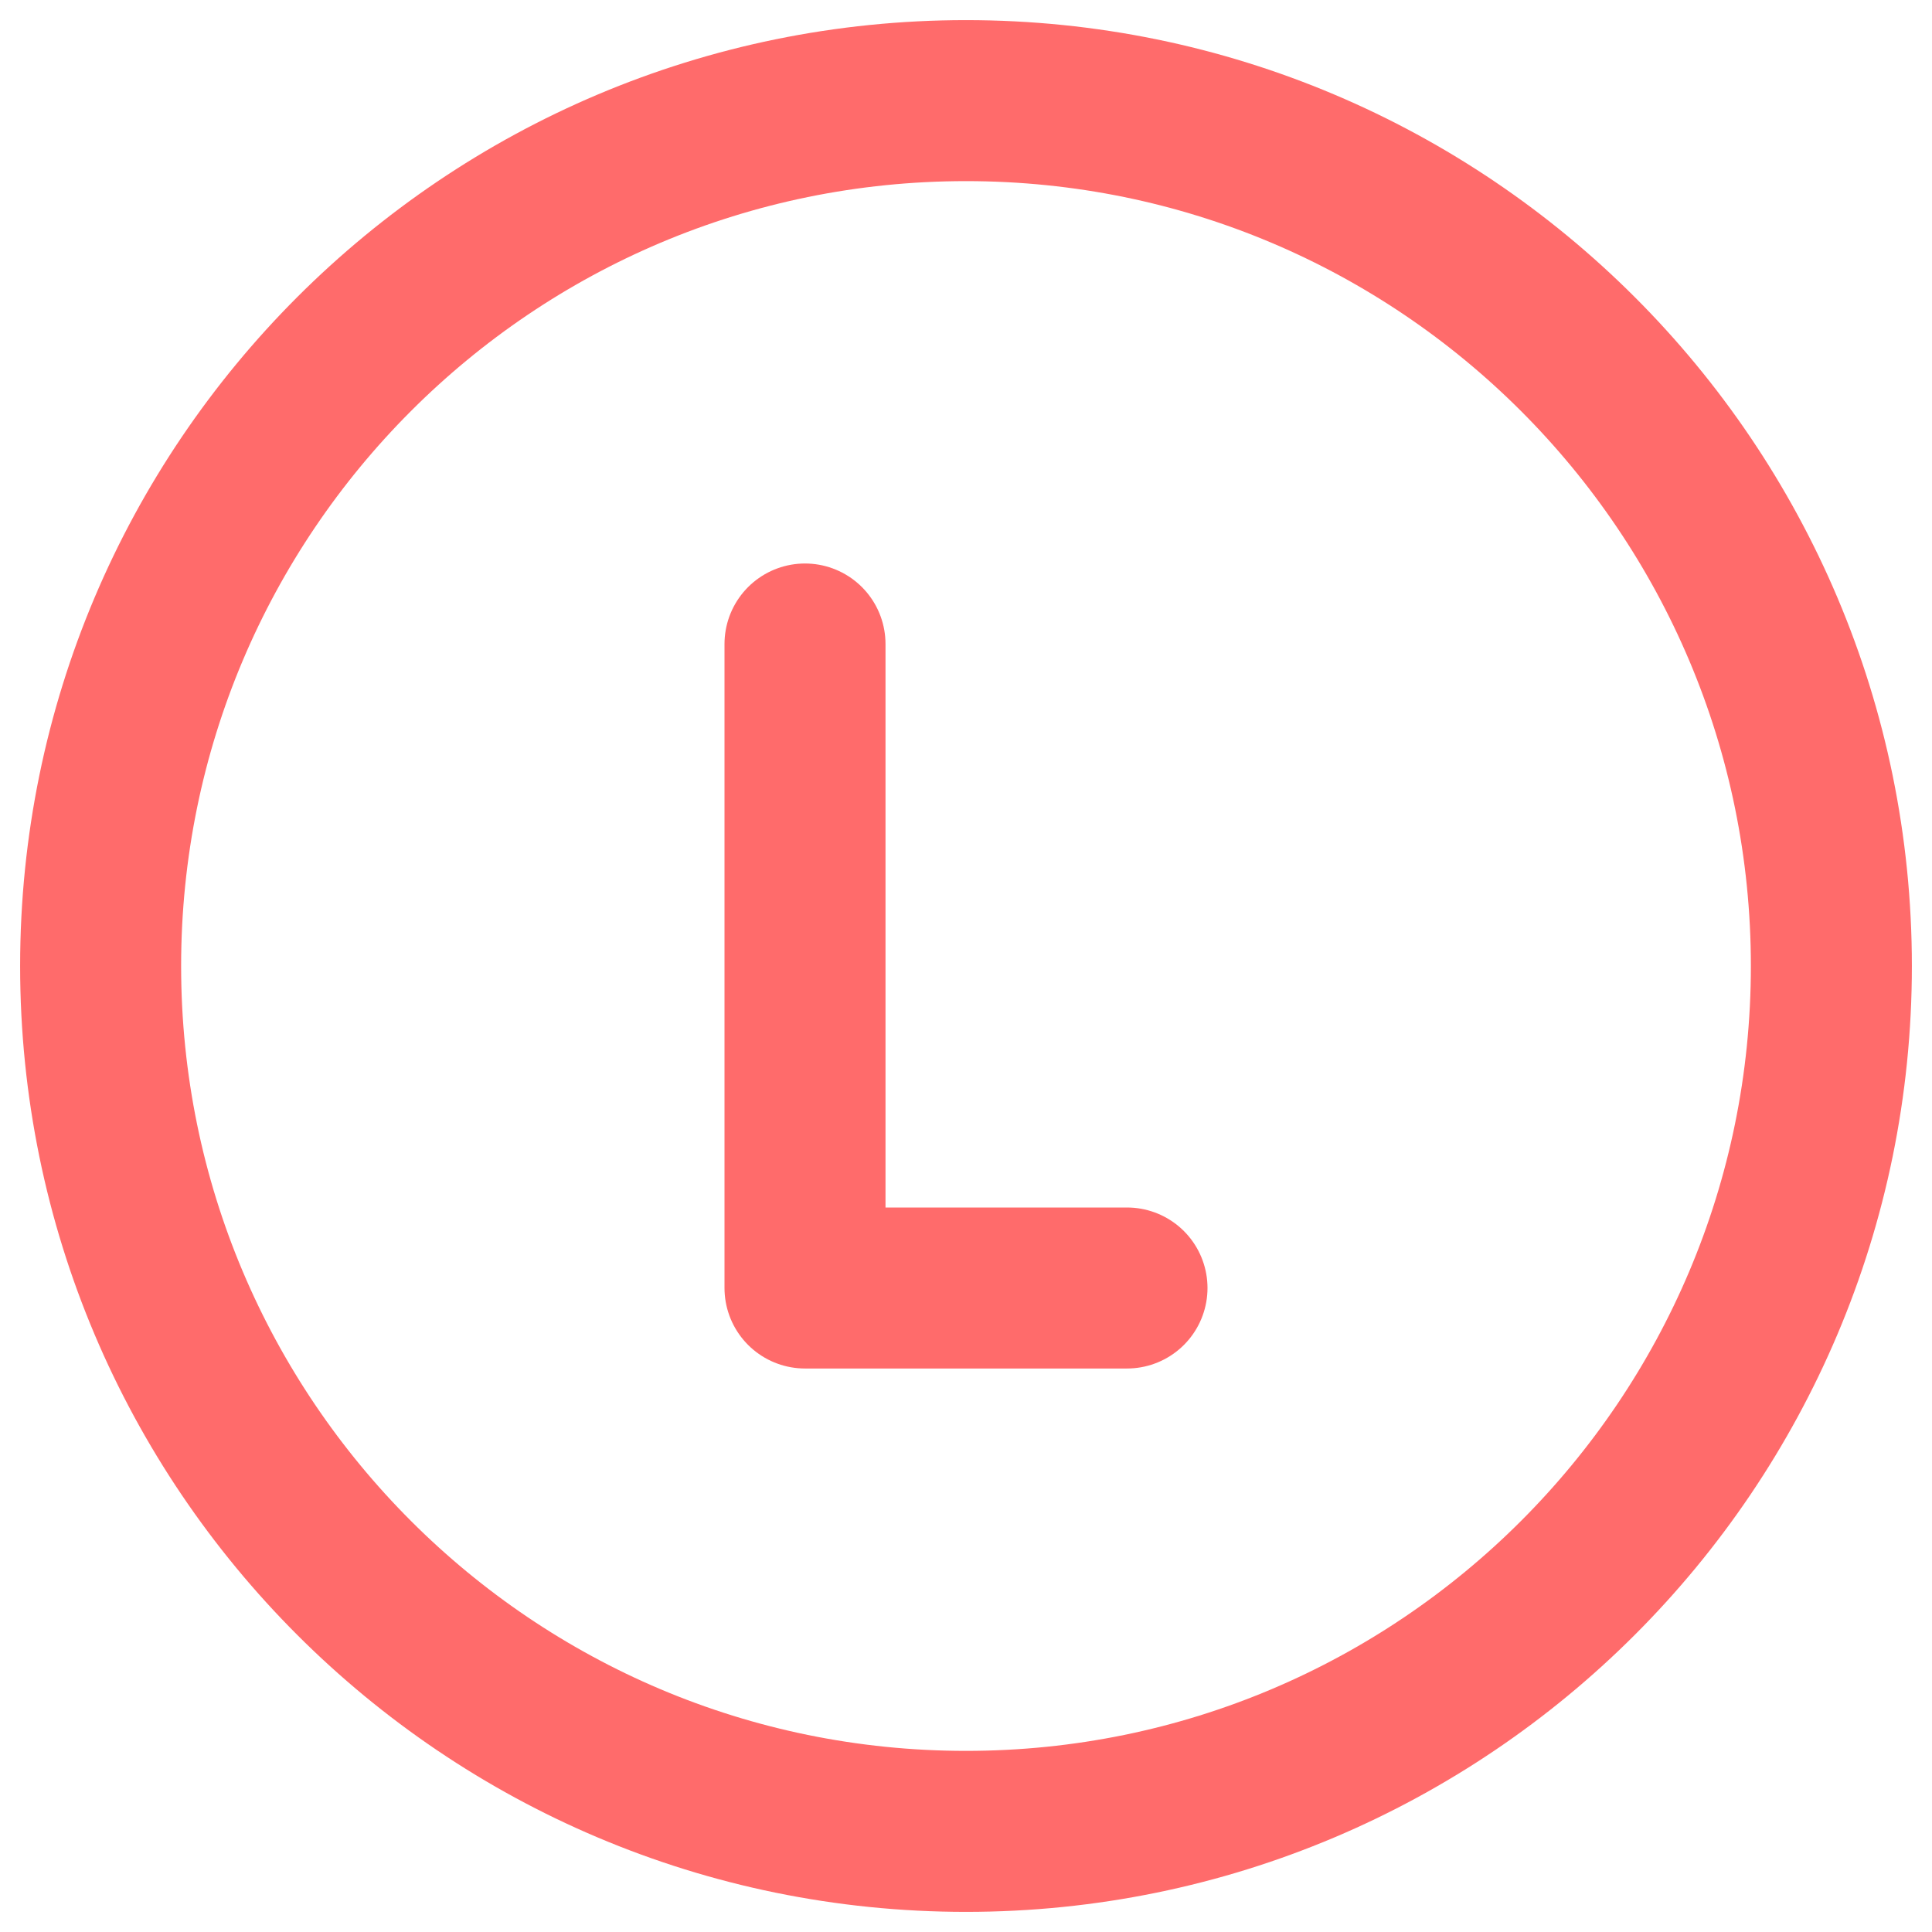
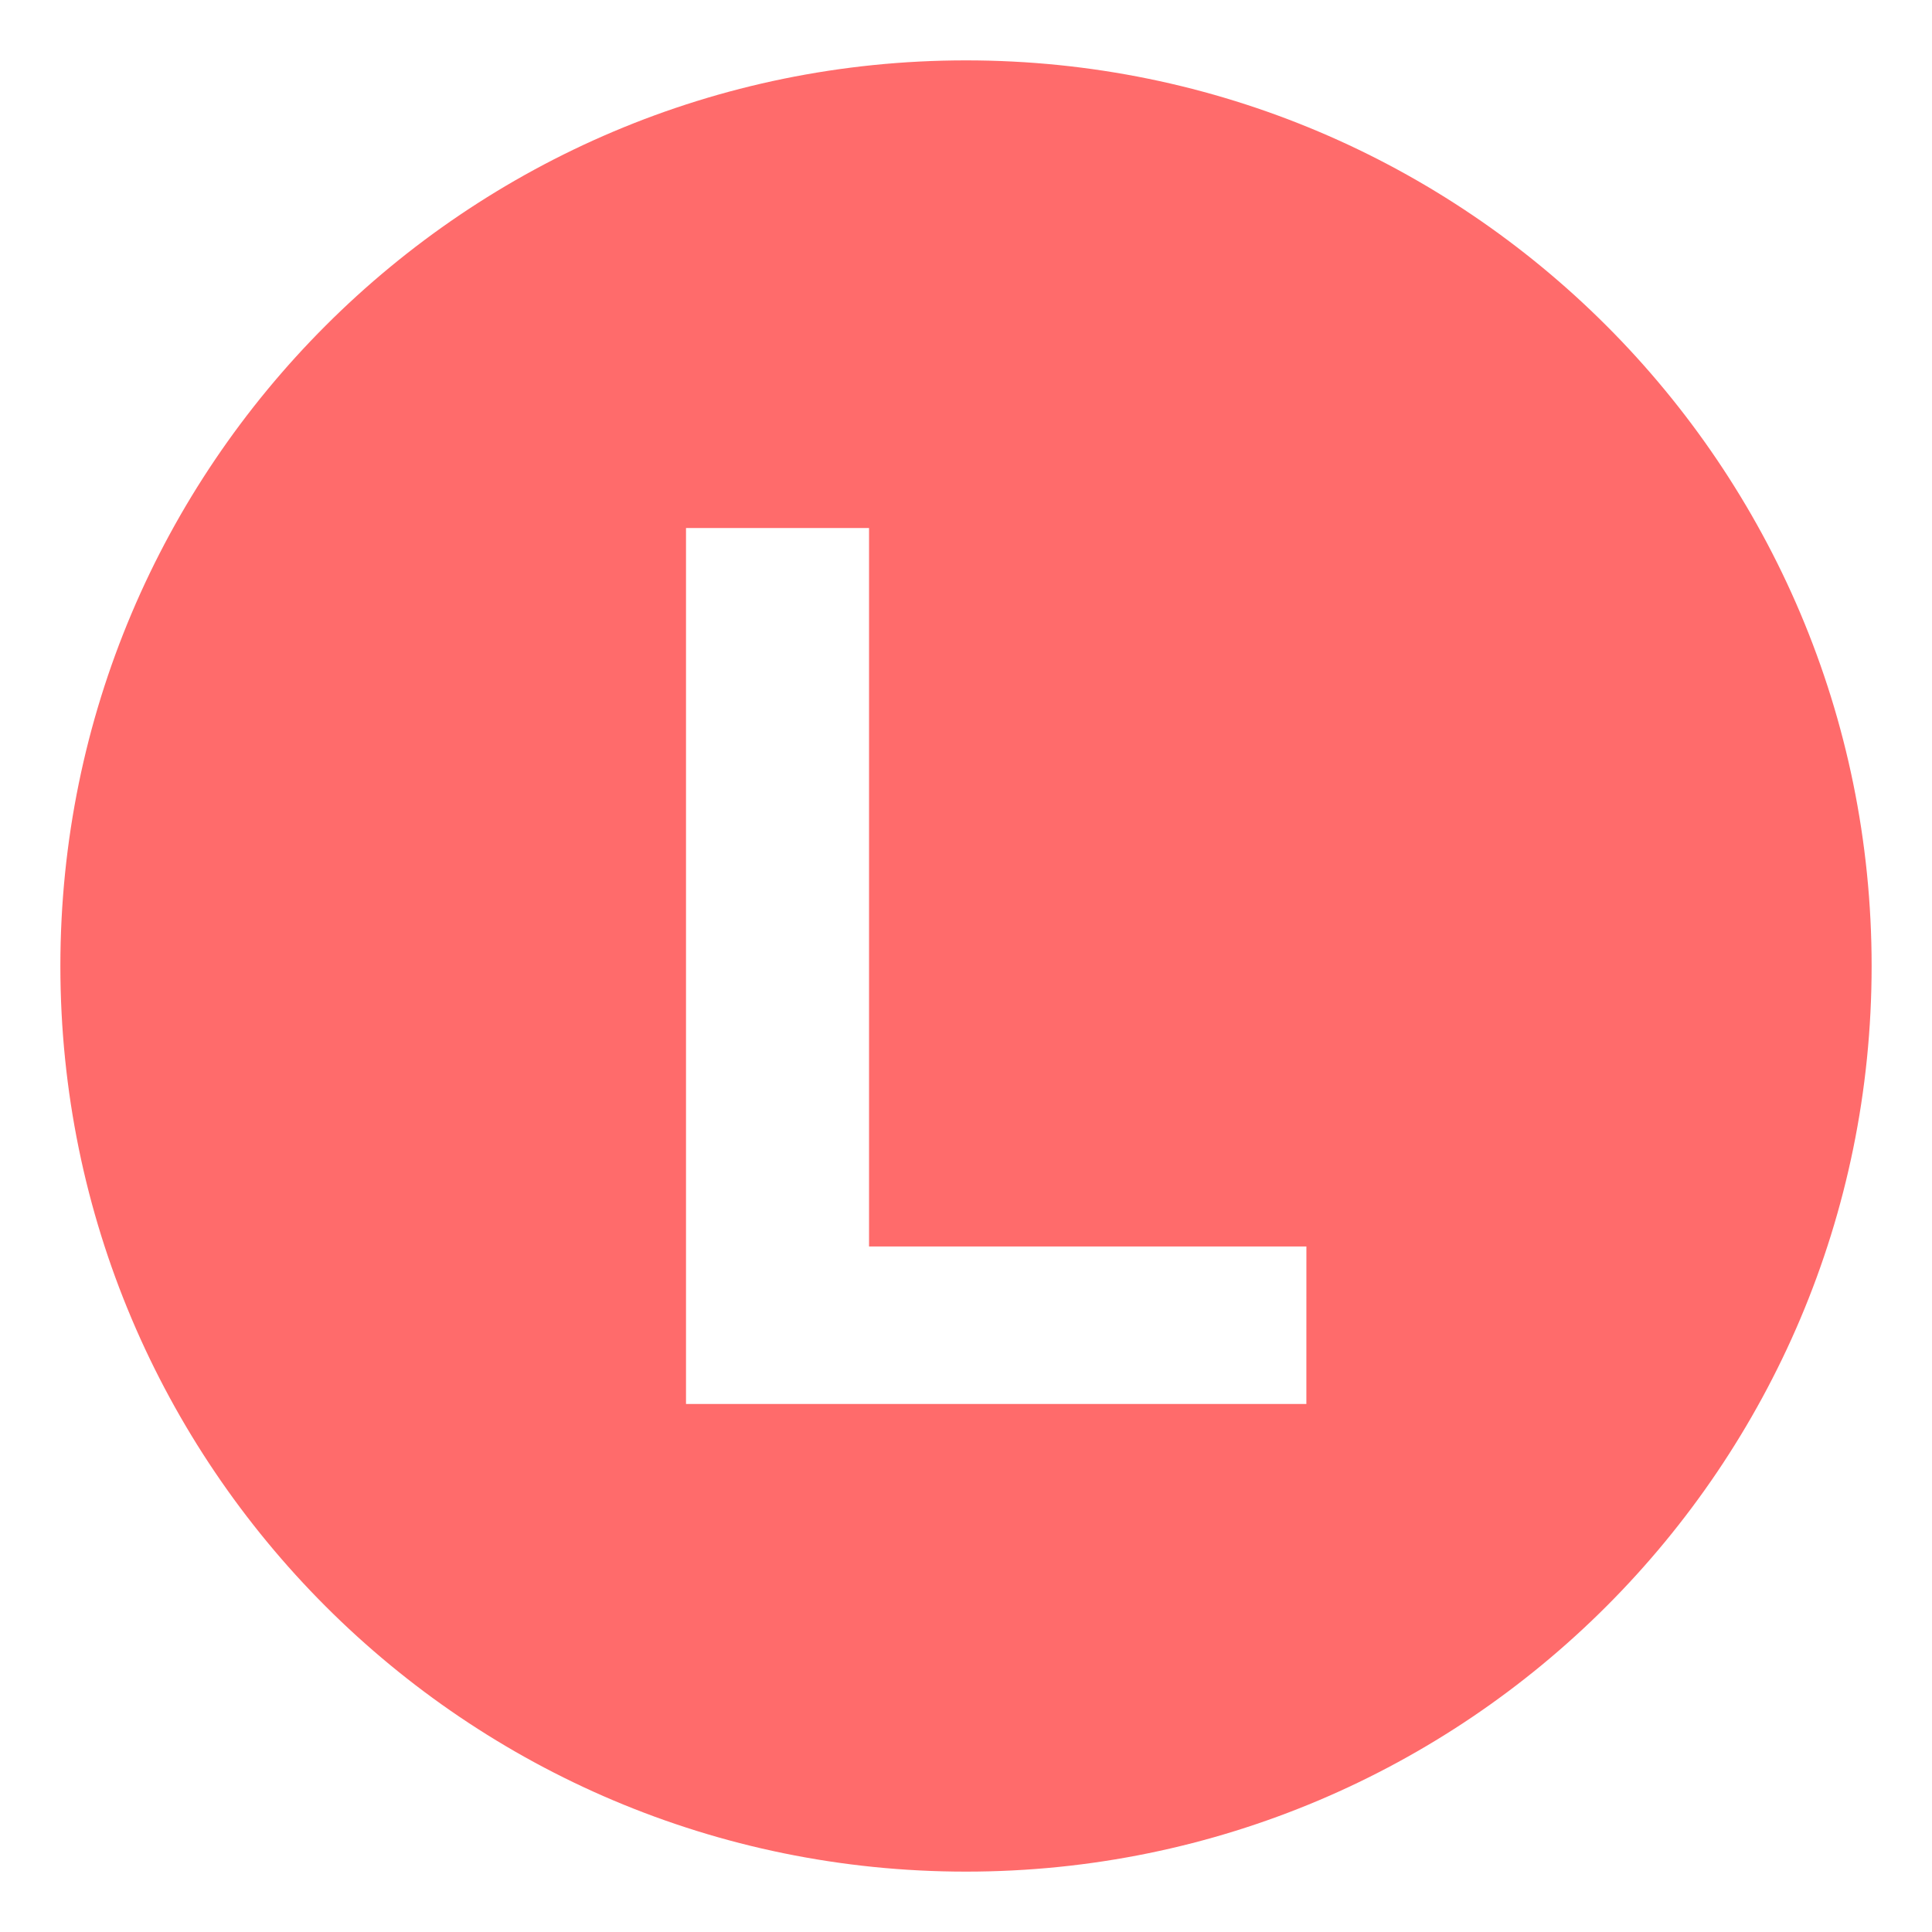
- <svg xmlns="http://www.w3.org/2000/svg" width="1em" height="1em" viewBox="0 0 48 48">
-   <path d="M0 0h48v48H0z" fill="none" />
-   <circle cx="24" cy="24" r="21.5" fill="none" stroke="#ff6b6b" stroke-linecap="round" stroke-linejoin="round" stroke-width="4" />
-   <path fill="none" stroke="#ff6b6b" stroke-linecap="round" stroke-linejoin="round" d="M20 16v16h8" stroke-width="4" />
+ <svg xmlns="http://www.w3.org/2000/svg" width="1em" height="1em" viewBox="0 0 64 64">
+   <path d="M0 0h64v64H0z" fill="none" />
+   <path fill="#ff6b6b" d="M32 2C15.432 2 2 15.432 2 32s13.432 30 30 30s30-13.432 30-30S48.568 2 32 2m11.275 44.508h-20.55V17.492h6.063v23.799h14.488z" />
</svg>
